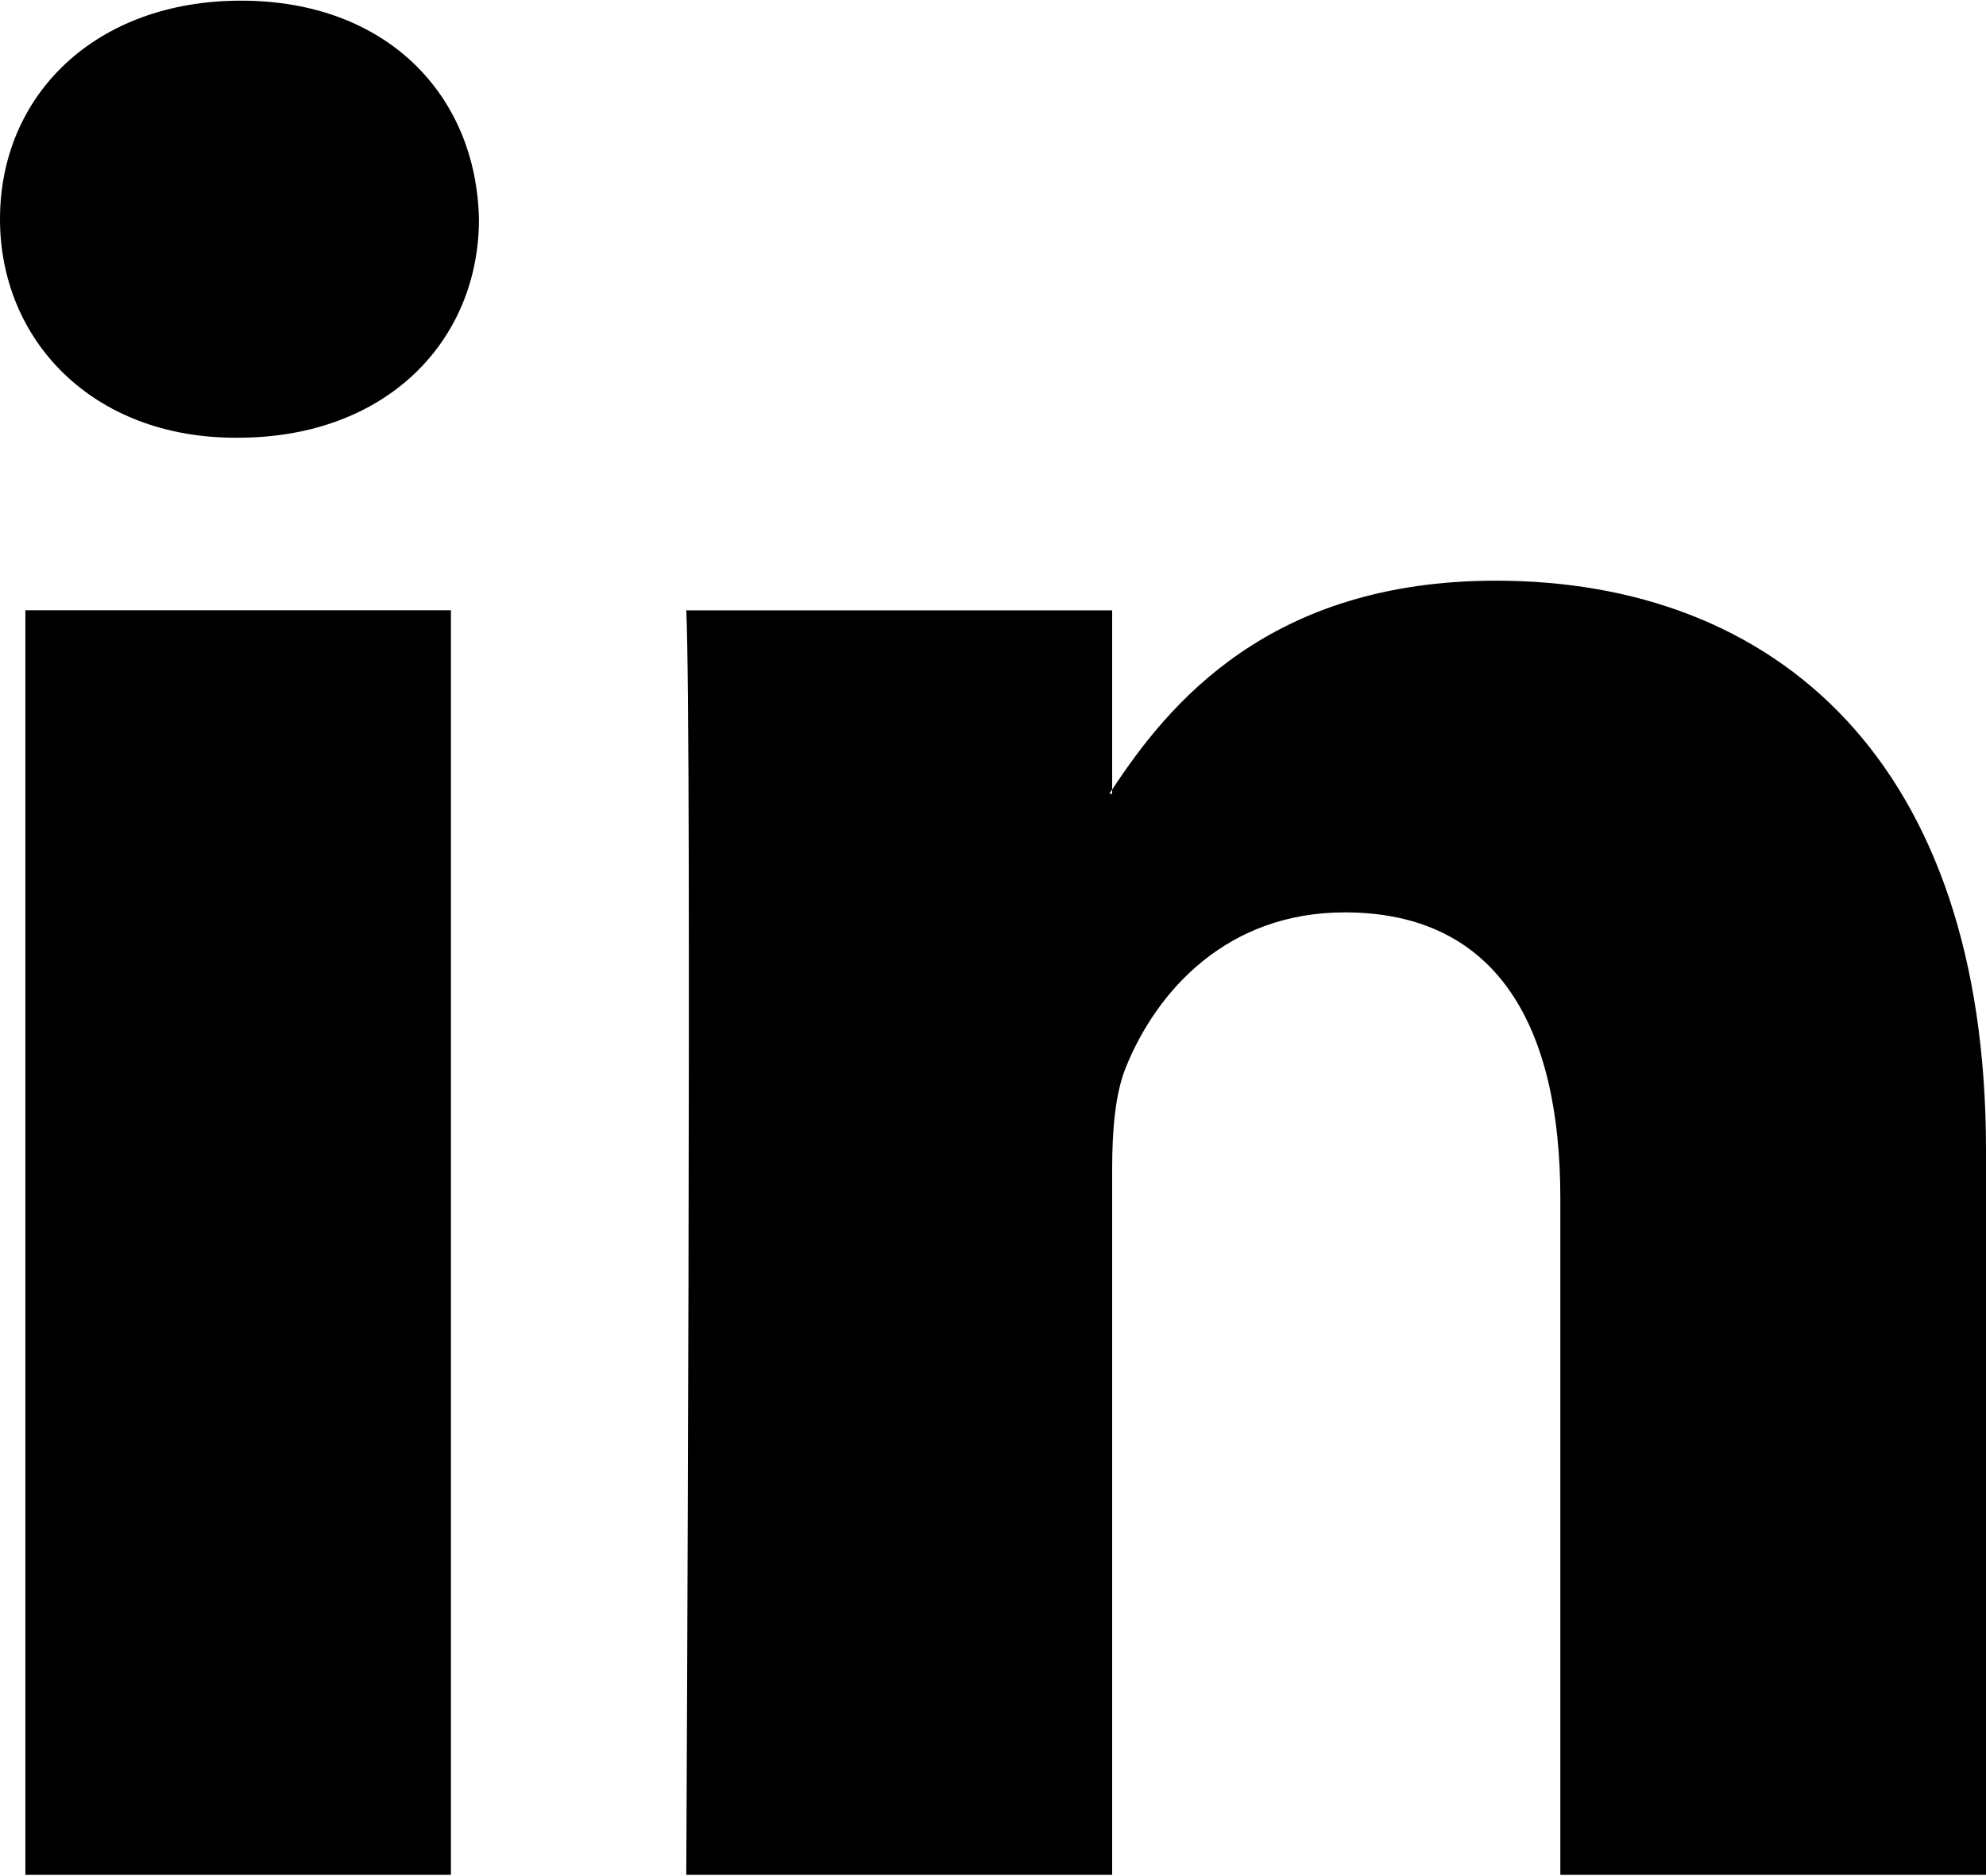
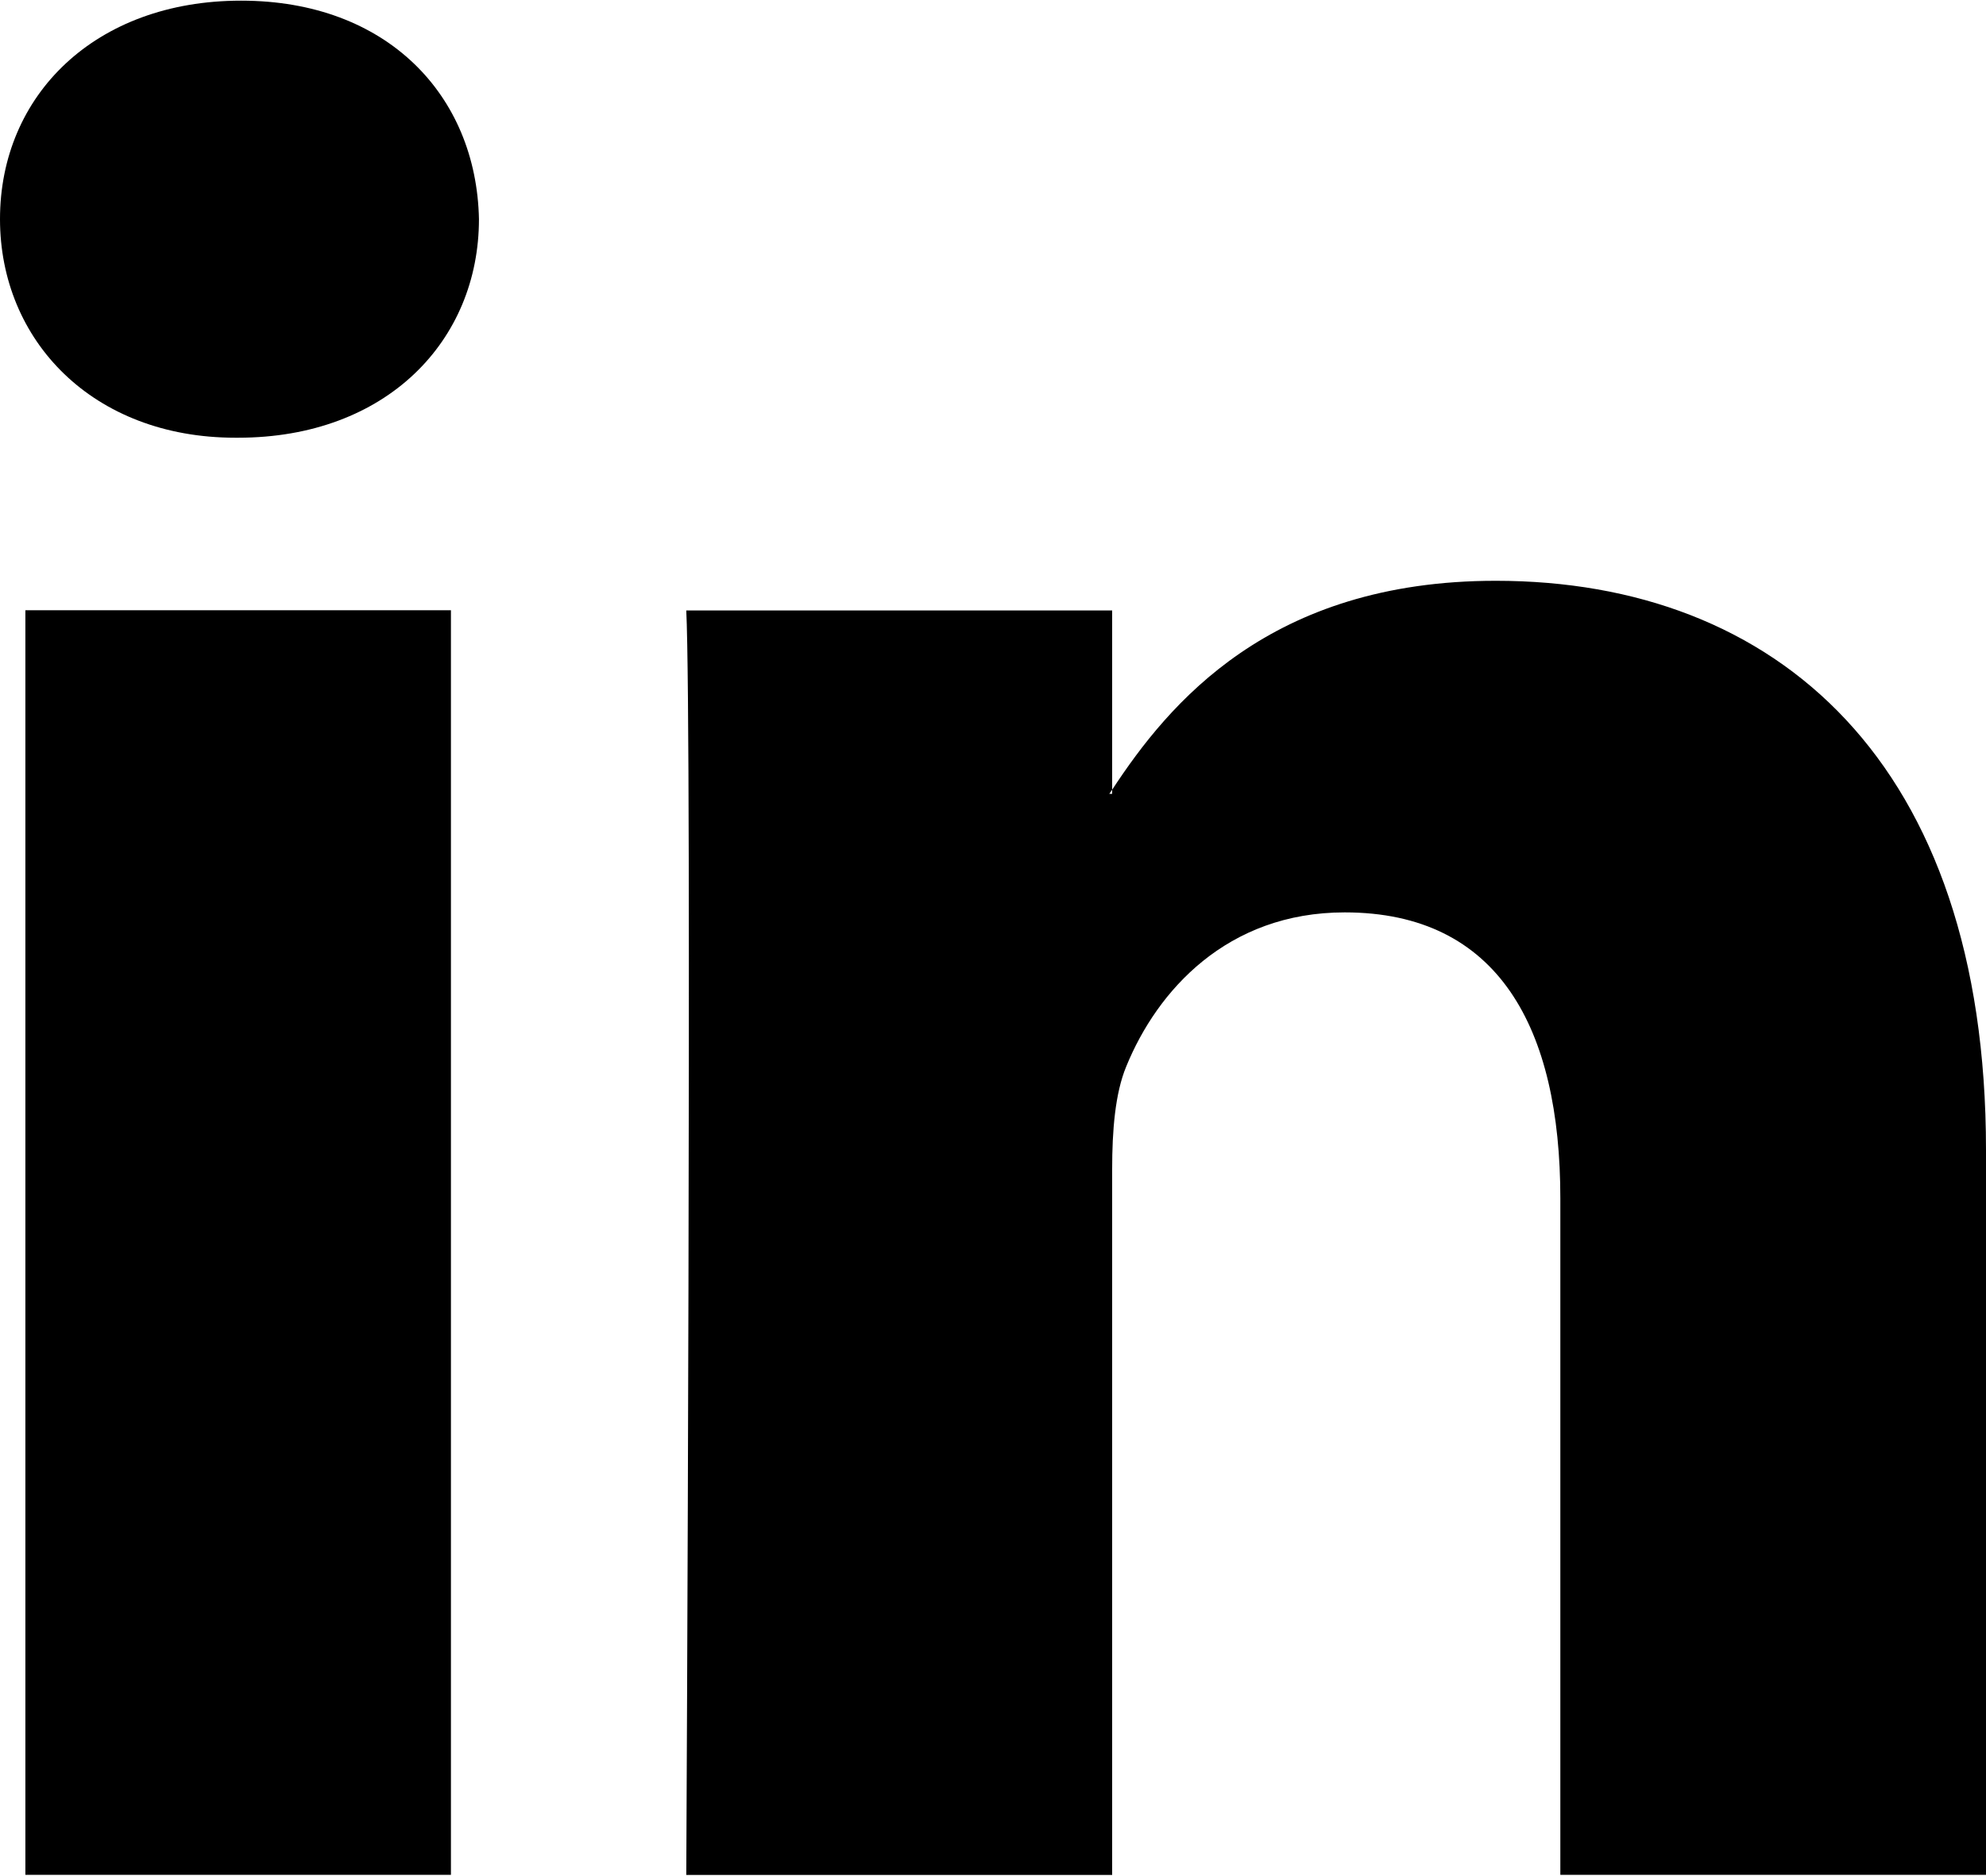
<svg xmlns="http://www.w3.org/2000/svg" width="18" height="17">
-   <path fill-rule="evenodd" d="M18 10.423v6.573h-3.858v-6.133c0-1.54-.558-2.592-1.954-2.592-1.067 0-1.7.71-1.98 1.395-.102.245-.128.586-.128.93v6.4H6.22s.053-10.386 0-11.463h3.86v1.625l-.026.037h.026v-.037c.512-.78 1.428-1.894 3.477-1.894 2.54 0 4.443 1.64 4.443 5.16zM2.184.006C.864.006 0 .862 0 1.986c0 1.1.84 1.982 2.133 1.982h.025c1.346 0 2.183-.88 2.183-1.982C4.317.862 3.505.006 2.185.006zM.23 16.996h3.857V5.532H.23v11.464z" />
+   <path fill-rule="evenodd" d="M18 10.423v6.573h-3.858v-6.133c0-1.54-.558-2.592-1.954-2.592-1.067 0-1.7.71-1.98 1.396-.102.245-.128.586-.128.93v6.4H6.22s.053-10.386 0-11.463h3.86v1.625l-.026.037h.026v-.037c.512-.78 1.428-1.894 3.477-1.894 2.54 0 4.443 1.64 4.443 5.16zM2.184.006C.864.006 0 .862 0 1.986c0 1.1.84 1.982 2.133 1.982h.025c1.346 0 2.183-.88 2.183-1.982C4.318.862 3.506.006 2.186.006zM.23 16.996h3.857V5.532H.23v11.464z" />
</svg>
